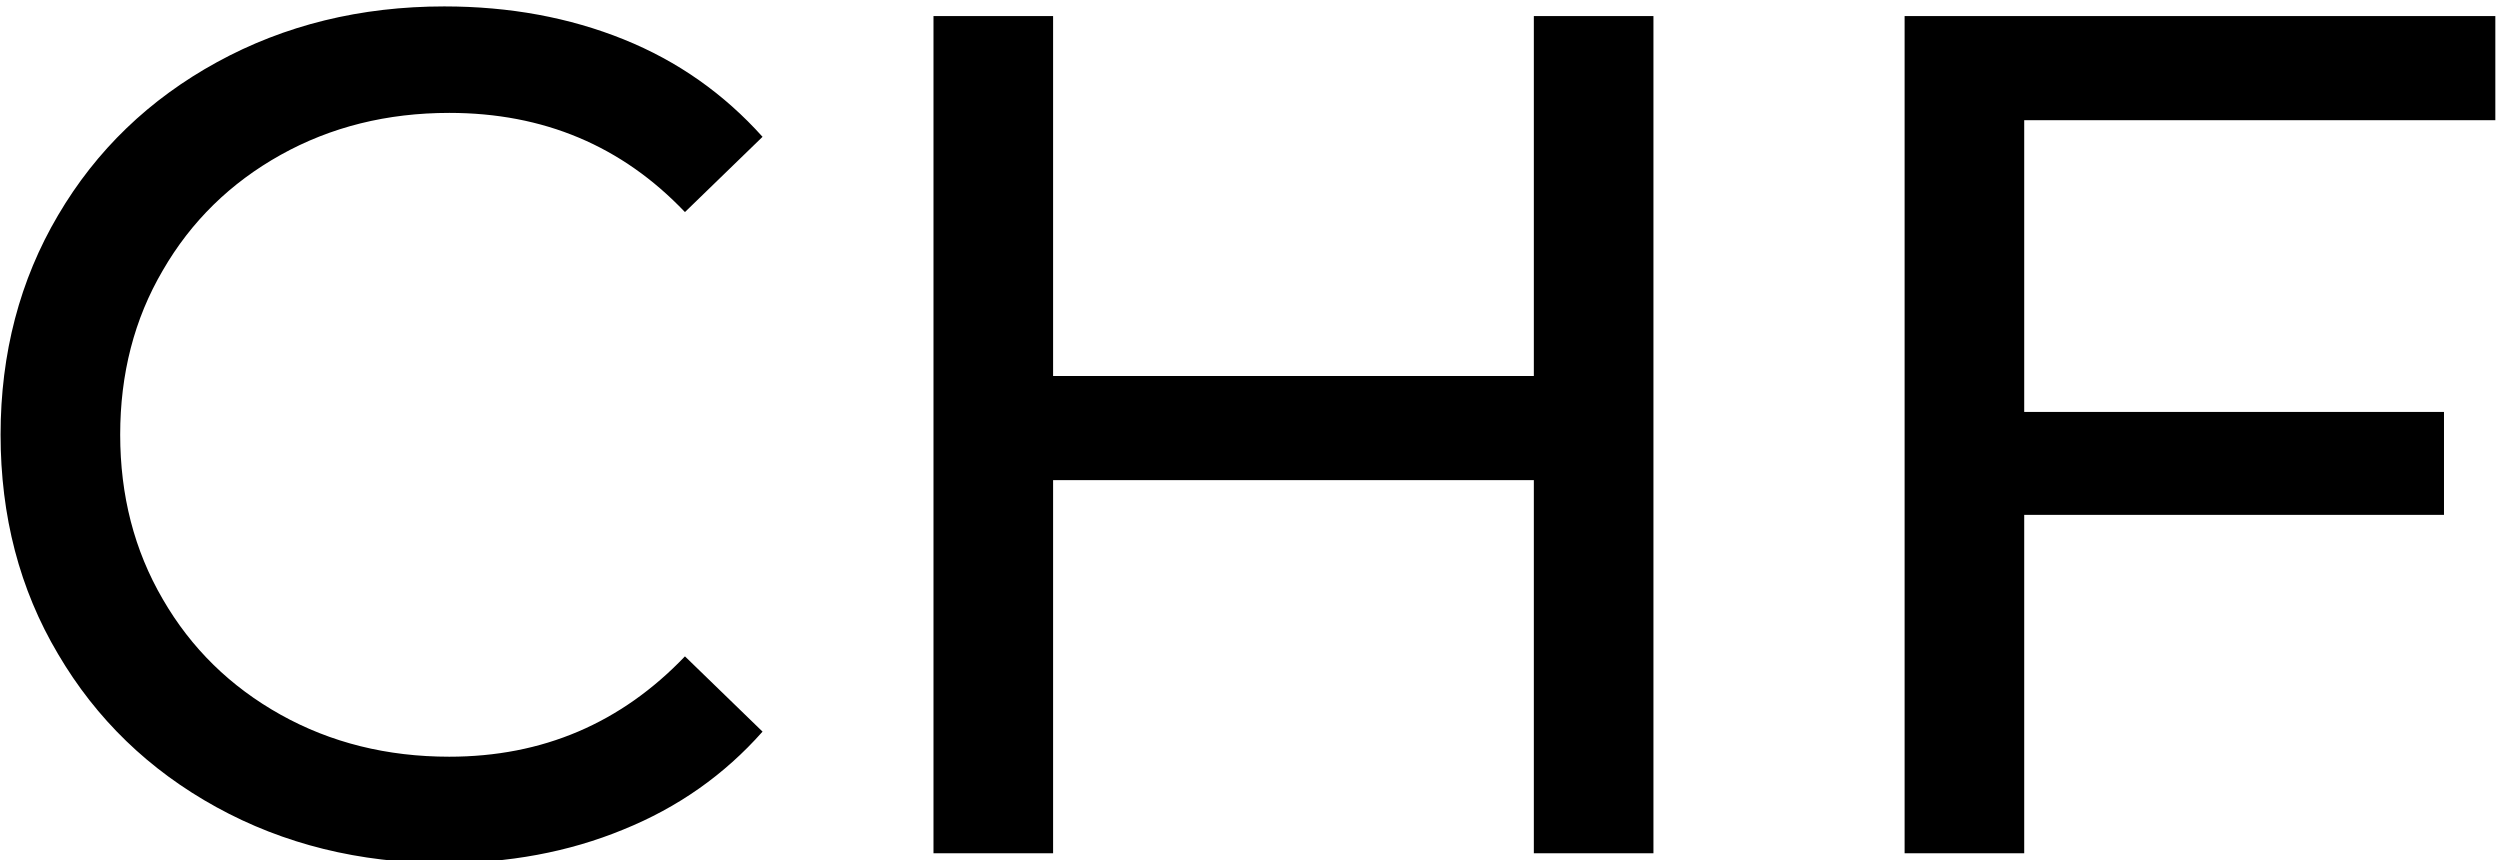
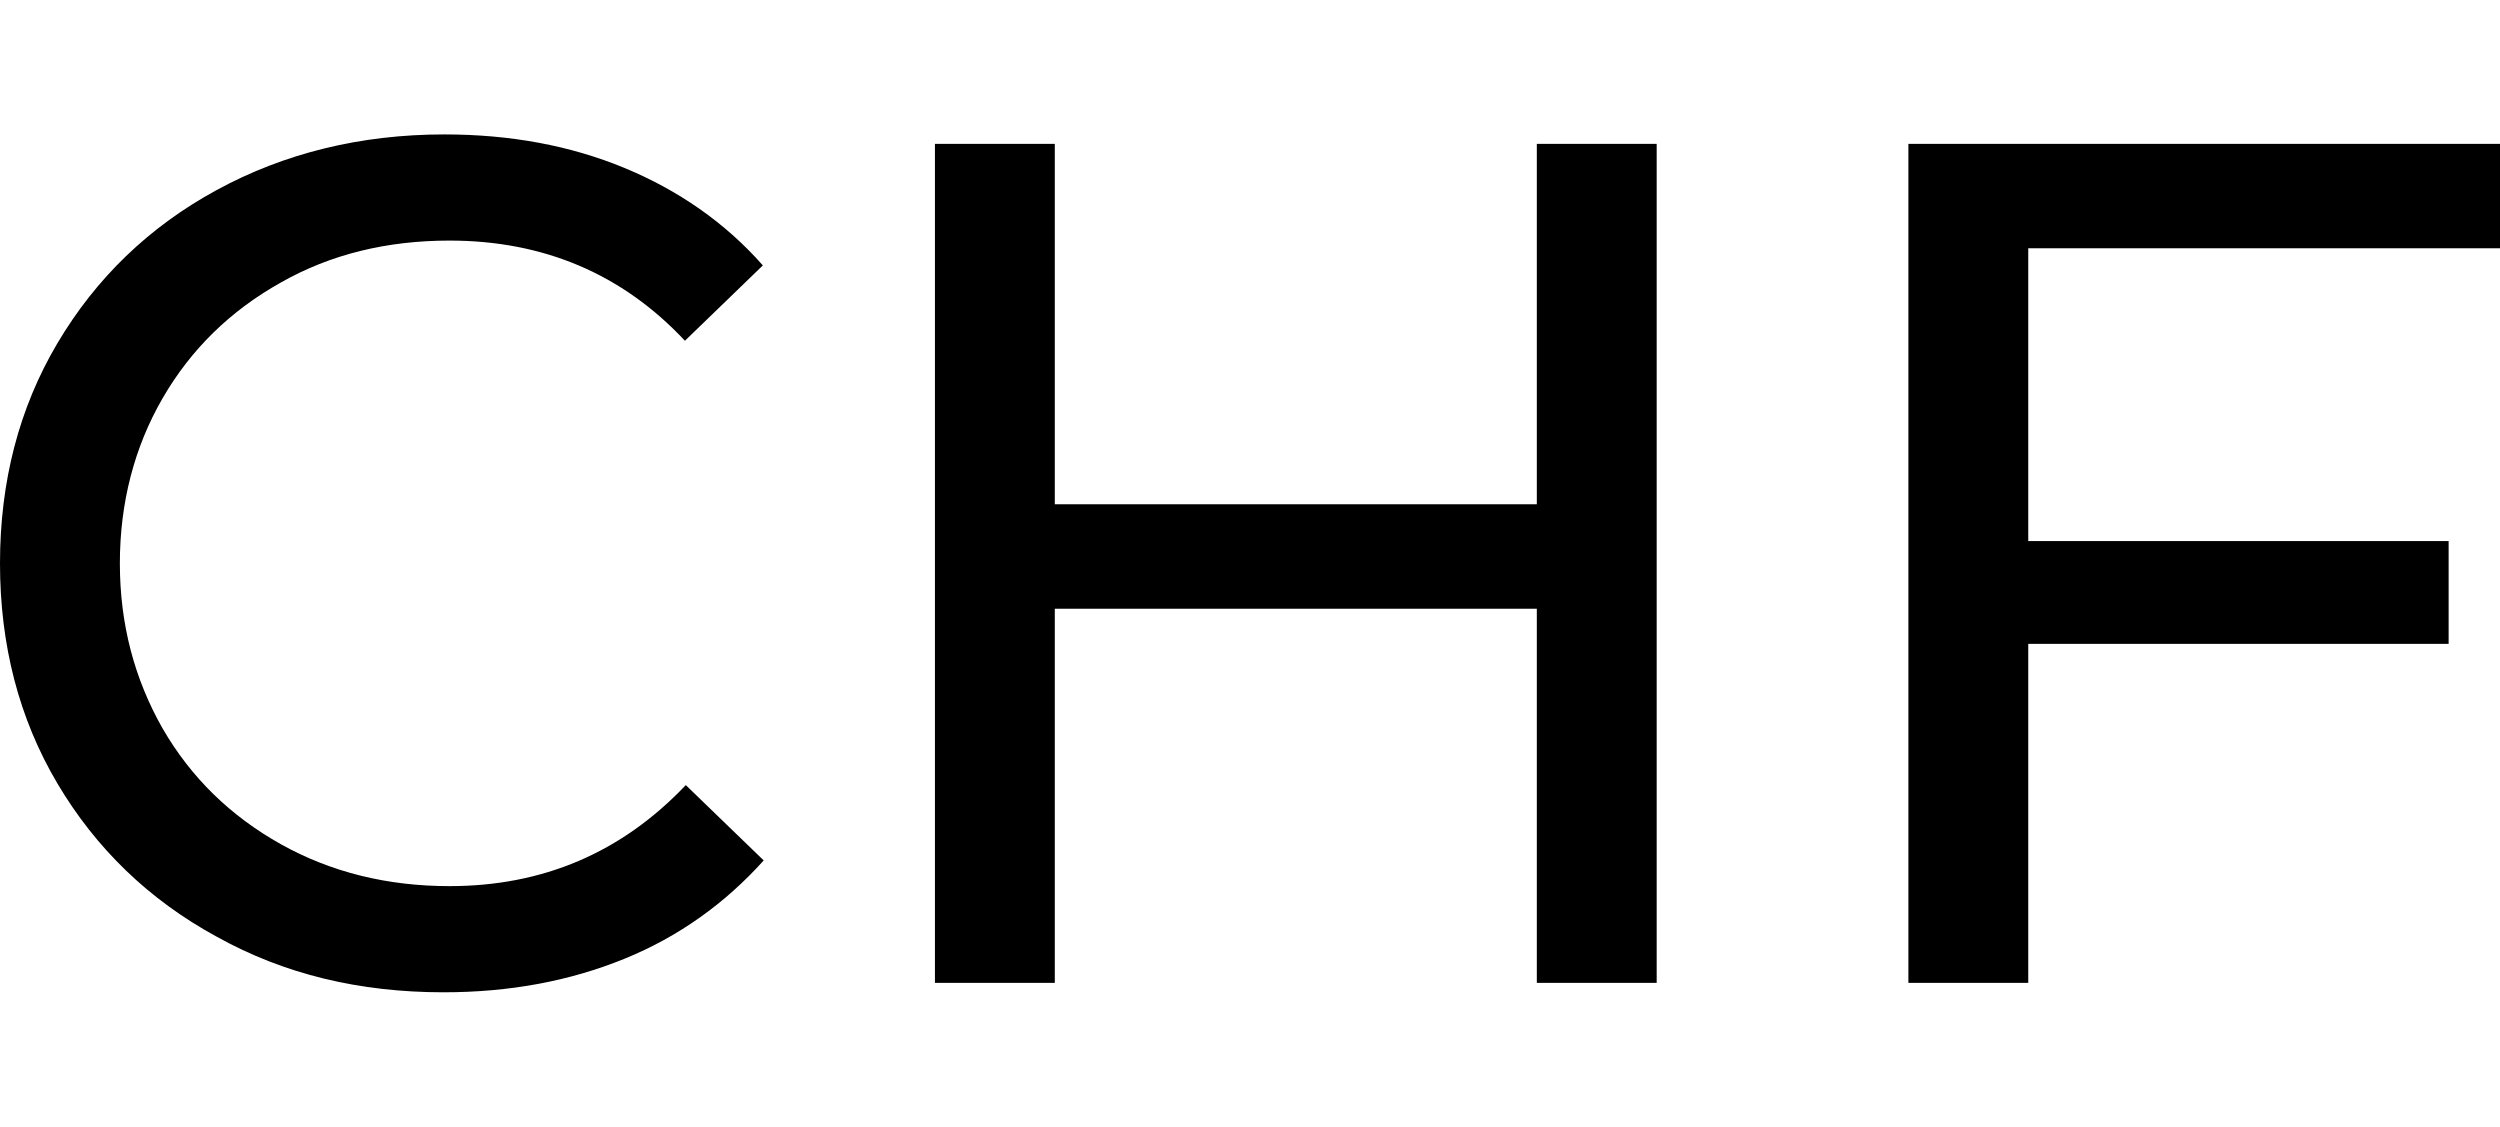
- <svg xmlns="http://www.w3.org/2000/svg" version="1.1" id="Capa_1" x="0px" y="0px" viewBox="0 0 857 294.5" style="enable-background:new 0 0 857 294.5;" xml:space="preserve">
-   <path d="M74.2,276.7C51.1,264,33,246.5,19.9,224.2C6.7,202,0.2,176.9,0.2,149c0-27.9,6.6-53,19.7-75.2C33,51.5,51.2,34,74.4,21.3  C97.6,8.6,123.6,2.2,152.3,2.2c22.4,0,42.9,3.8,61.5,11.3c18.6,7.5,34.4,18.7,47.6,33.4l-26.6,25.8c-21.6-22.7-48.5-34-80.8-34  c-21.3,0-40.6,4.8-57.8,14.4c-17.2,9.6-30.7,22.8-40.4,39.6C46,109.4,41.2,128.2,41.2,149c0,20.8,4.8,39.6,14.6,56.4  c9.7,16.8,23.2,30,40.4,39.6c17.2,9.6,36.5,14.4,57.8,14.4c32,0,58.9-11.5,80.8-34.4l26.6,25.8c-13.1,14.8-29,26-47.8,33.6  c-18.7,7.7-39.3,11.5-61.7,11.5C123.2,295.8,97.3,289.4,74.2,276.7z M566.8,5.5v287h-41V164.6H361v127.9h-41V5.5h41v123.4h164.8V5.5  H566.8z M693.9,41.2v100h143.9v35.3H693.9v116h-41V5.5h202.5v35.7H693.9z" />
+ <svg xmlns="http://www.w3.org/2000/svg" version="1.1" id="Capa_1" x="0px" y="0px" viewBox="0 0 292 131.6" style="enable-background:new 0 0 292 131.6;" xml:space="preserve">
+   <path d="M25.3,109.4c-7.9-4.3-14.1-10.3-18.6-17.9C2.2,83.9,0,75.3,0,65.8c0-9.5,2.2-18.1,6.7-25.7c4.5-7.6,10.7-13.6,18.6-17.9  c7.9-4.3,16.8-6.5,26.6-6.5c7.7,0,14.7,1.3,21,3.9c6.3,2.6,11.8,6.4,16.2,11.4l-9.1,8.8C72.7,32,63.5,28.1,52.5,28.1  c-7.3,0-13.9,1.6-19.7,4.9c-5.9,3.3-10.5,7.8-13.8,13.5c-3.3,5.7-5,12.2-5,19.3c0,7.1,1.7,13.5,5,19.3c3.3,5.7,7.9,10.2,13.8,13.5  c5.9,3.3,12.5,4.9,19.7,4.9c10.9,0,20.1-3.9,27.6-11.8l9.1,8.8c-4.5,5-9.9,8.9-16.3,11.5c-6.4,2.6-13.4,3.9-21.1,3.9  C42,115.9,33.2,113.8,25.3,109.4z M193.5,16.8v98h-14V71.1h-56.3v43.7h-14v-98h14v42.1h56.3V16.8H193.5z M236.9,29v34.2H286v12  h-49.1v39.6h-14v-98H292V29H236.9z" />
</svg>
